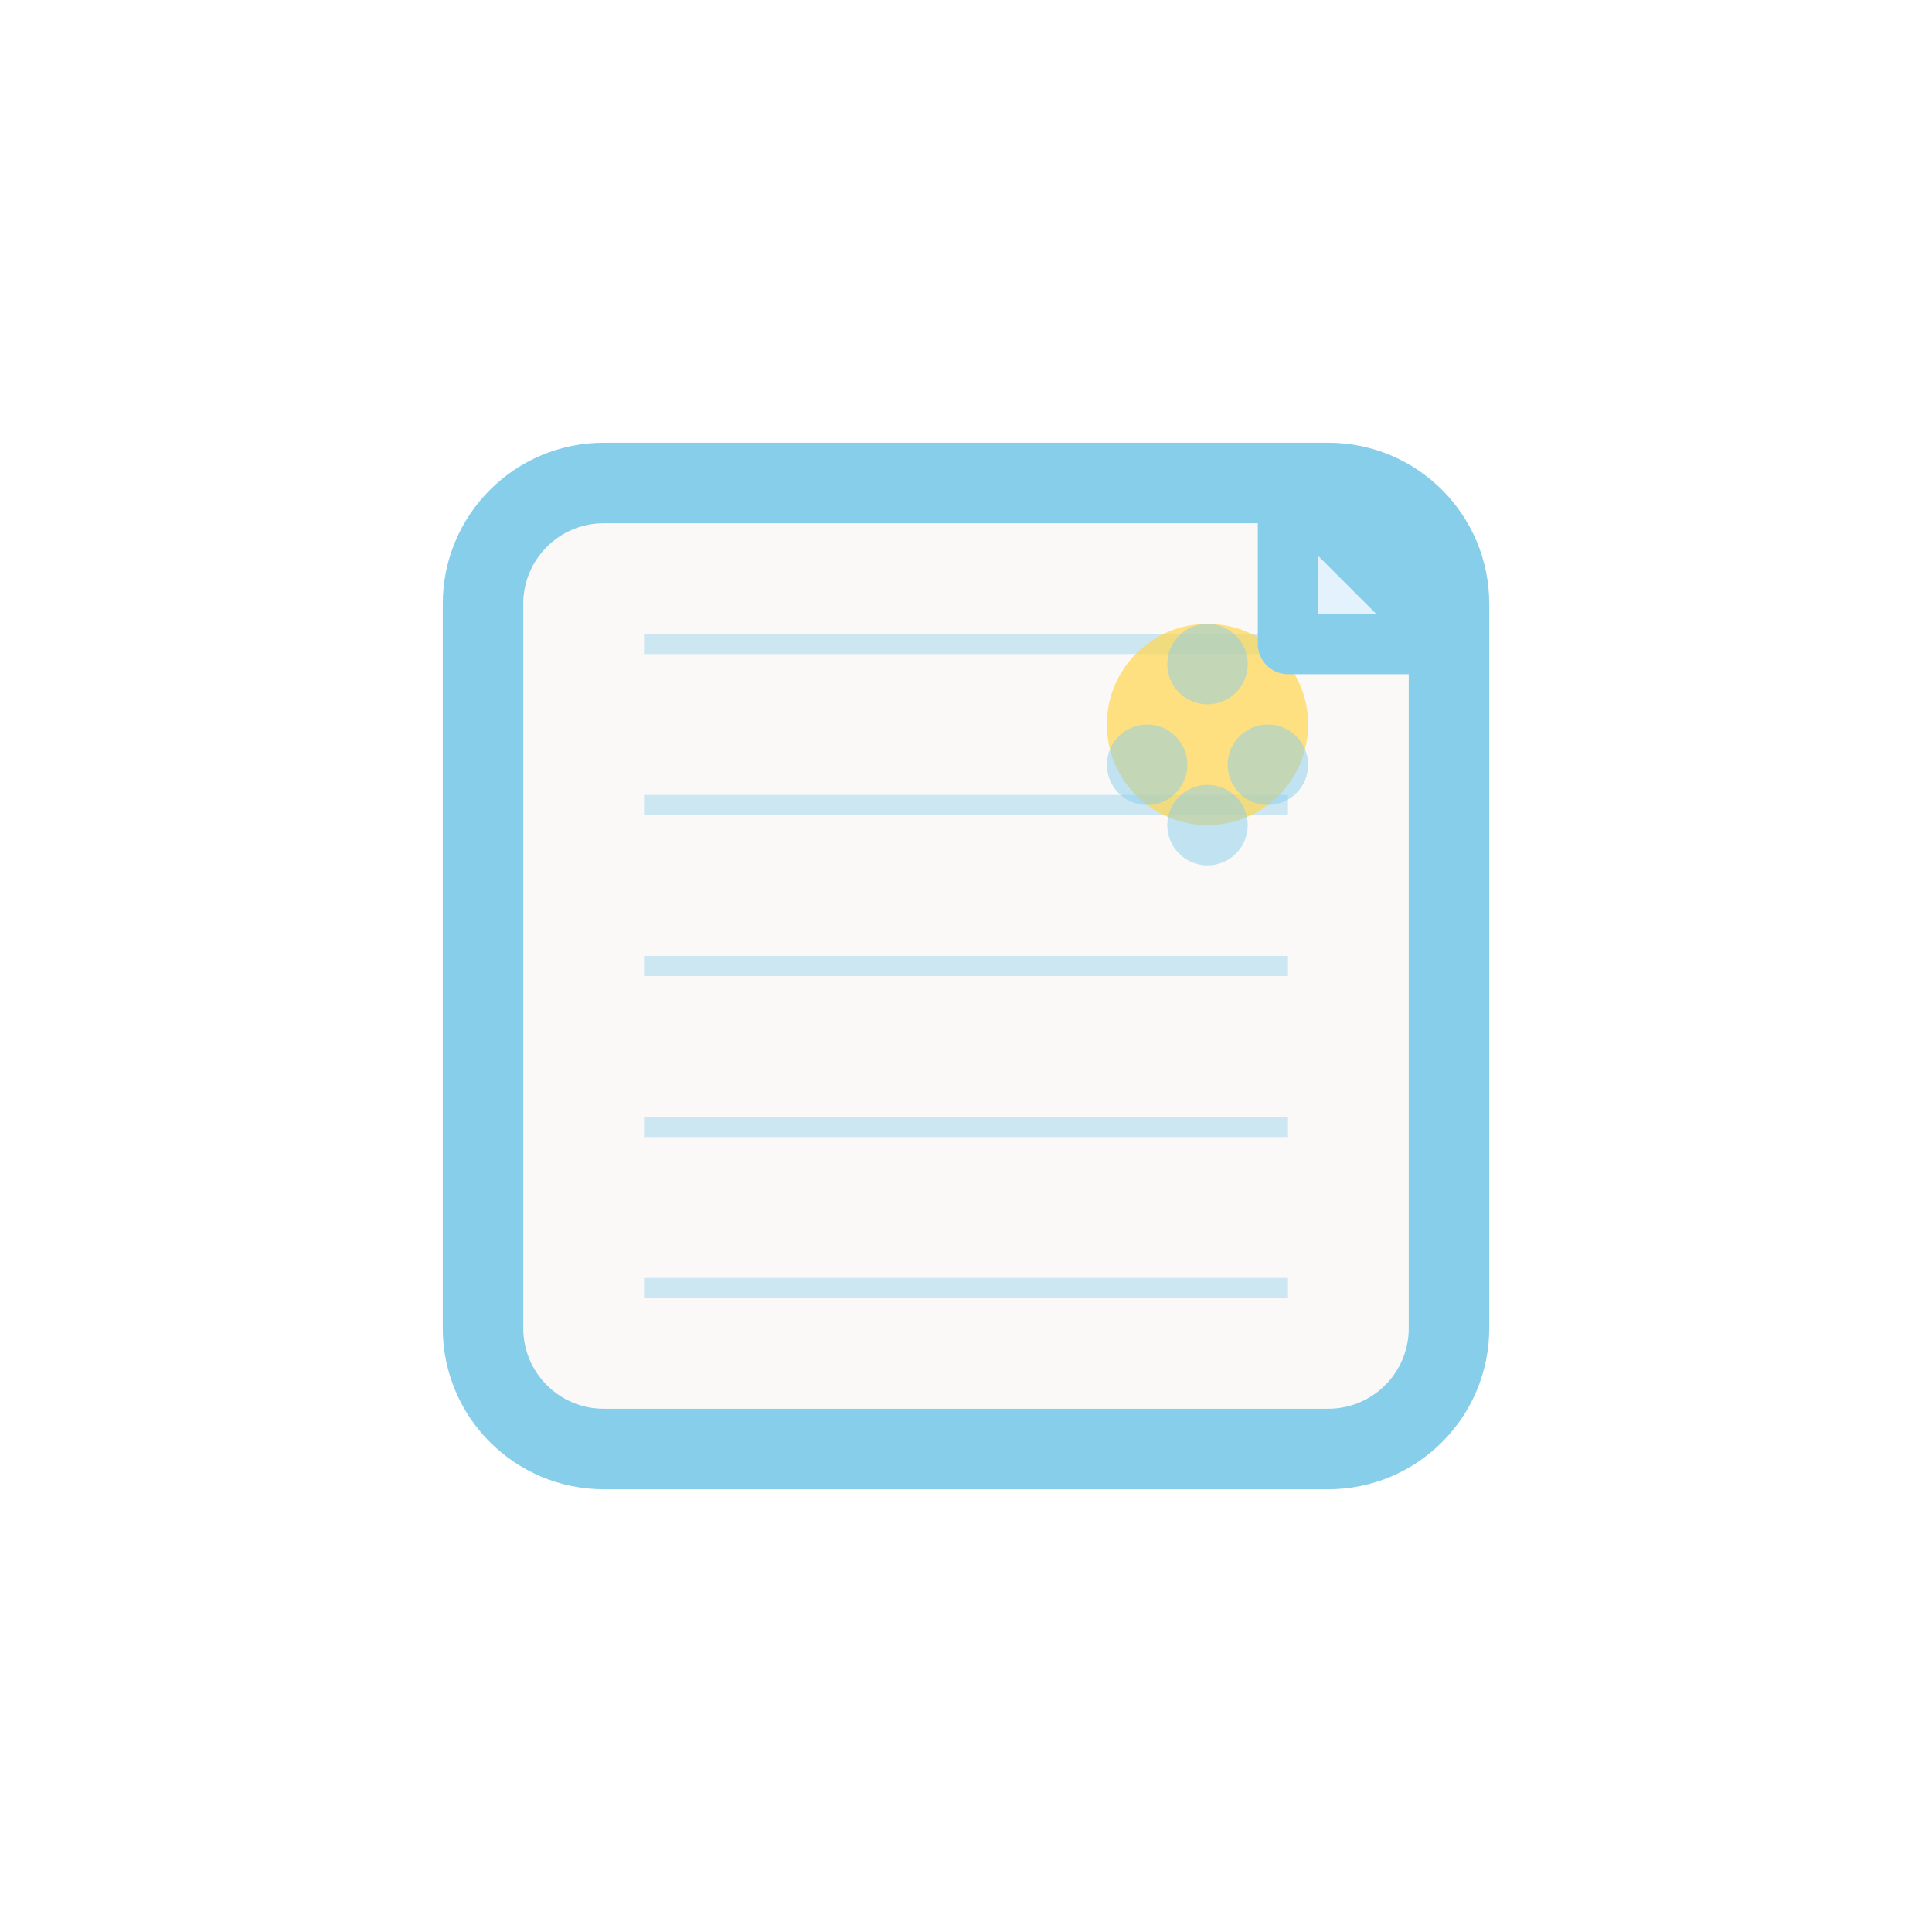
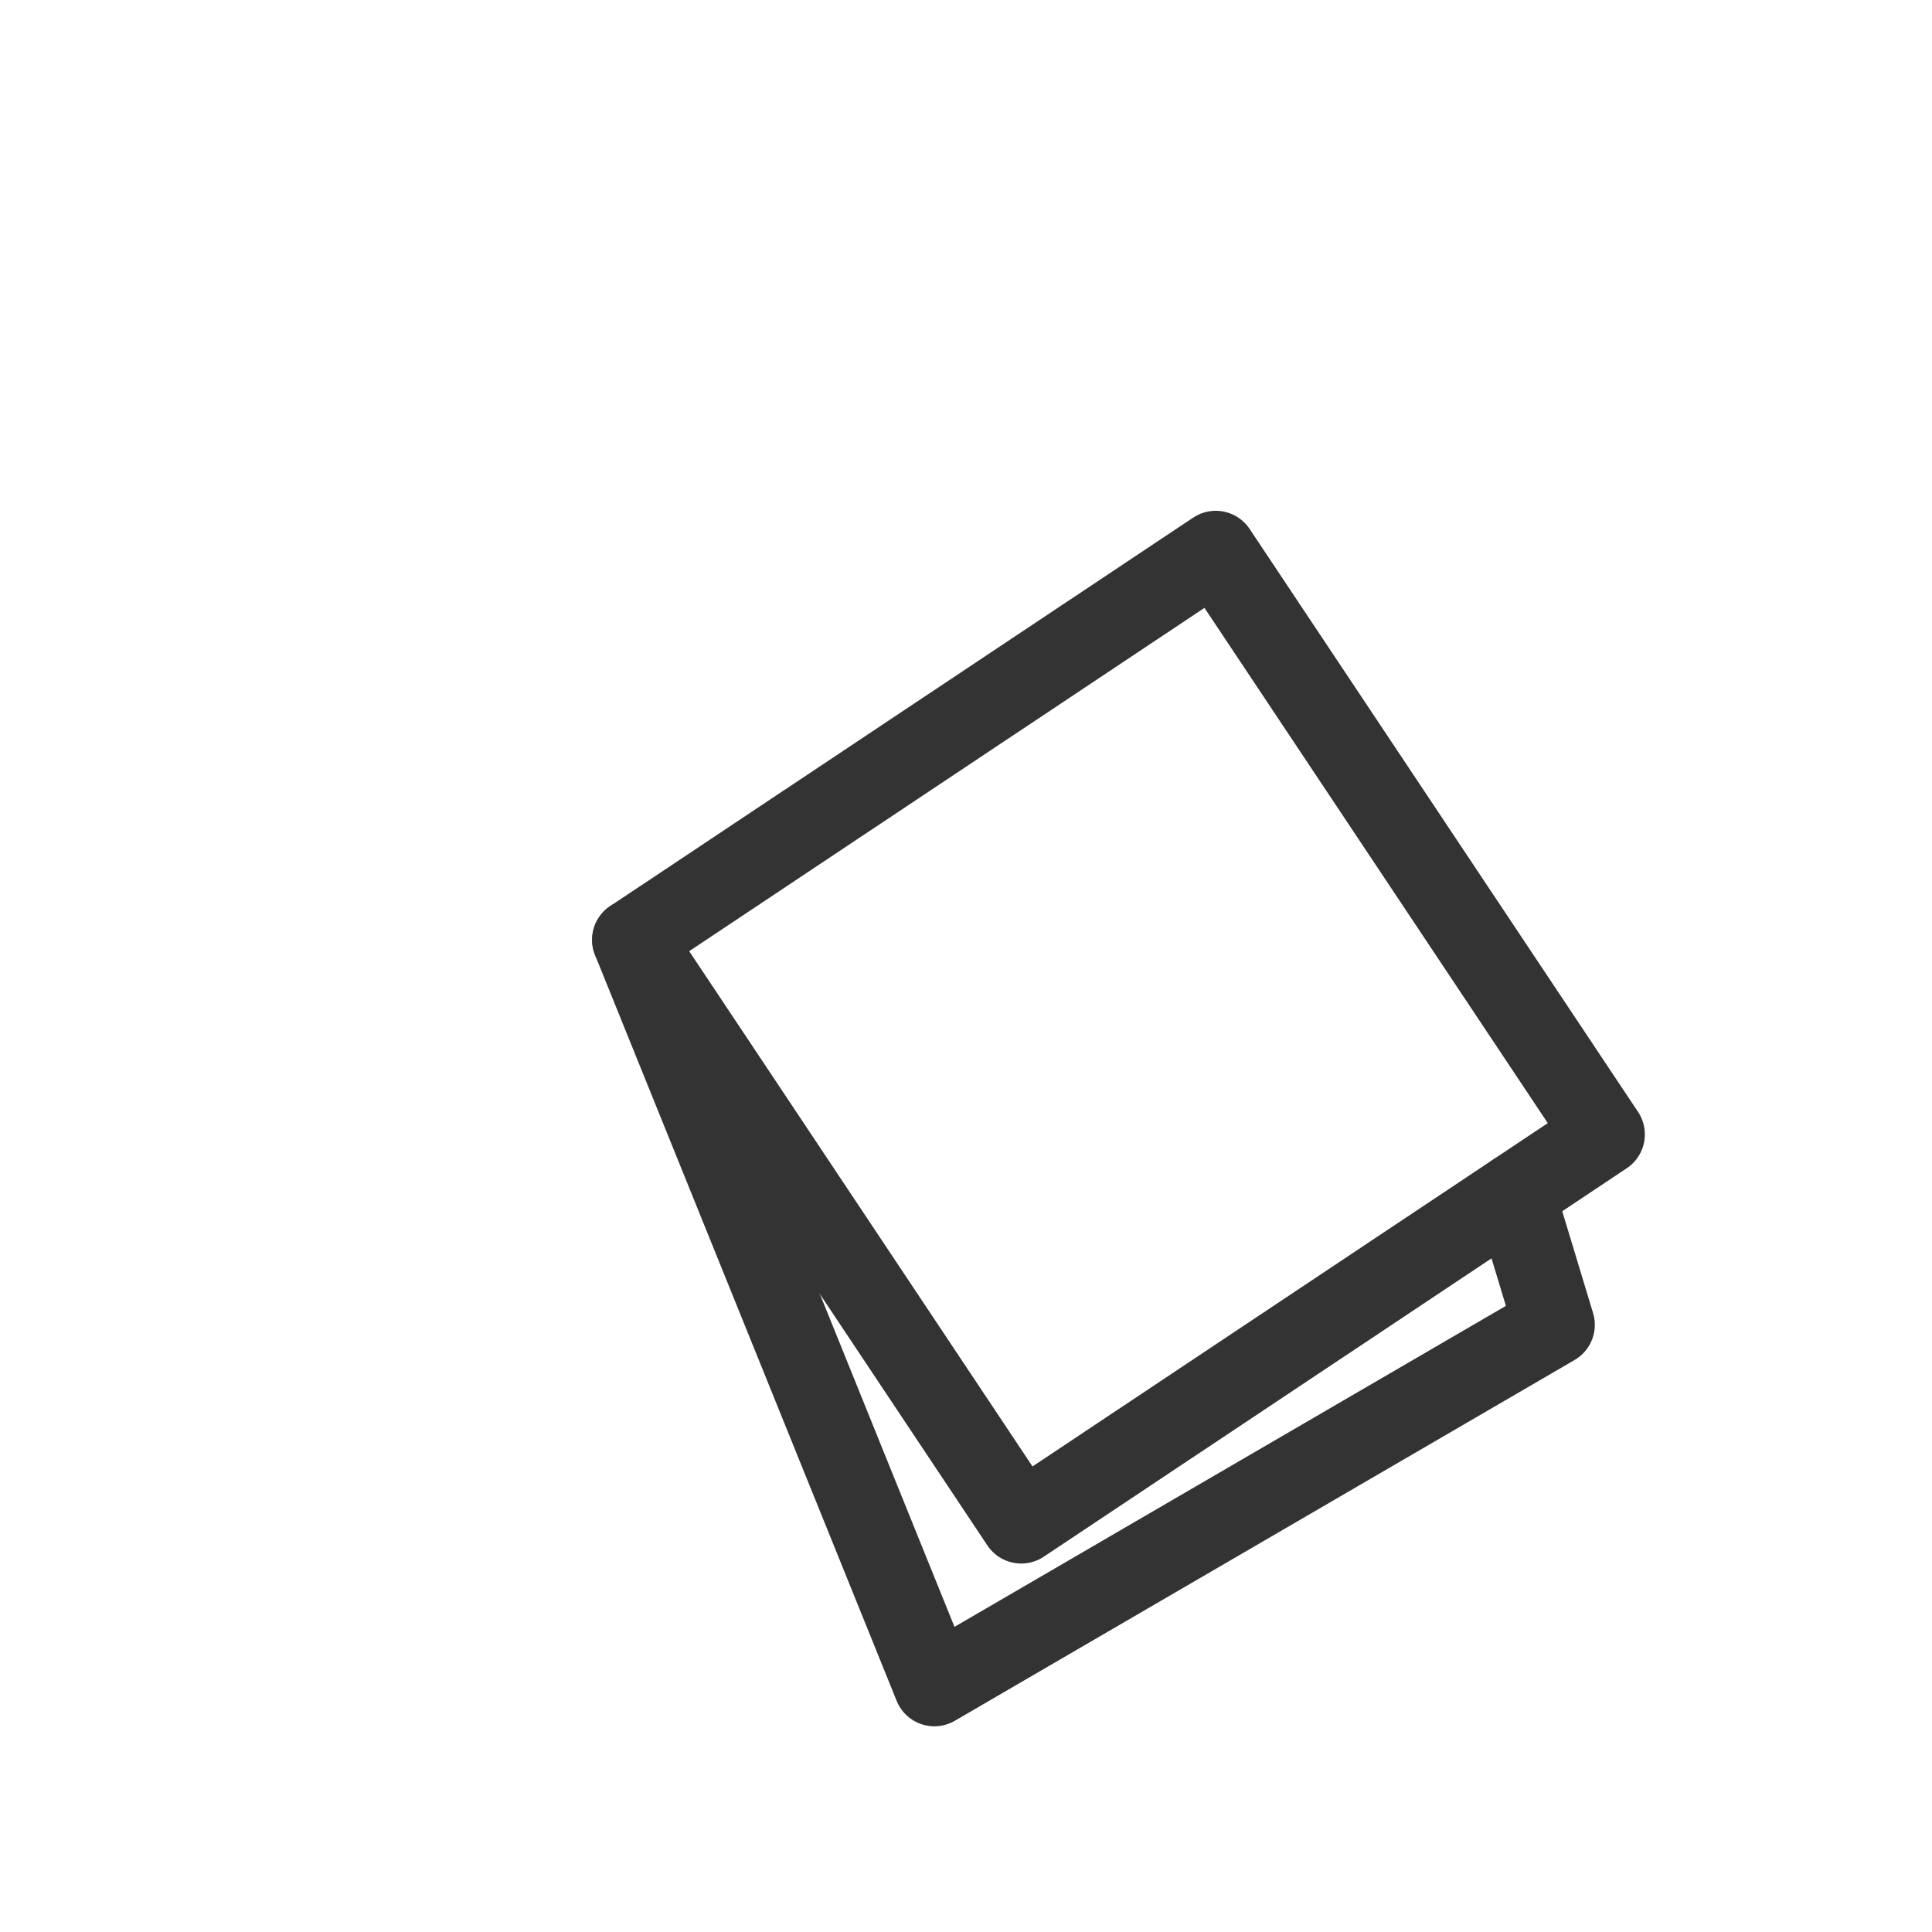
- <svg xmlns="http://www.w3.org/2000/svg" width="48" height="48" viewBox="0 0 48 48" fill="none">
-   <g transform="translate(10, 10)">
-     <rect x="2" y="2" width="24" height="24" rx="3" fill="#faf9f7" stroke="#87ceeb" stroke-width="2" stroke-linecap="round" stroke-linejoin="round" />
-     <path d="M6 6 L22 6 M6 10 L22 10 M6 14 L22 14 M6 18 L22 18 M6 22 L22 22" stroke="#87ceeb" stroke-width="0.5" opacity="0.4" />
-     <circle cx="20" cy="8" r="2.5" fill="#ffd54f" opacity="0.7" />
-     <circle cx="18.5" cy="9" r="1" fill="#87ceeb" opacity="0.5" />
-     <circle cx="21.5" cy="9" r="1" fill="#87ceeb" opacity="0.5" />
-     <circle cx="20" cy="10.5" r="1" fill="#87ceeb" opacity="0.5" />
-     <circle cx="20" cy="6.5" r="1" fill="#87ceeb" opacity="0.5" />
-     <path d="M22 2 L26 6 L22 6 Z" fill="#e3f2fd" stroke="#87ceeb" stroke-width="1.5" stroke-linecap="round" stroke-linejoin="round" />
+ <svg xmlns="http://www.w3.org/2000/svg" version="1.1" id="レイヤー_1" x="0px" y="0px" width="600px" height="600px" viewBox="40 40 190 190" style="enable-background:new 0 0 300 300;" xml:space="preserve">
+   <style type="text/css">
+ 	.st0{fill:none;stroke:#333333;stroke-width:8;stroke-linecap:round;stroke-linejoin:round;stroke-miterlimit:10;}
+ </style>
+   <g>
+     <rect x="115.55" y="107.55" transform="matrix(0.8322 -0.5545 0.5545 0.8322 -53.5656 107.0019)" class="st0" width="68.89" height="68.89" />
+     <polyline class="st0" points="102.23,132.43 131.89,205.77 192.84,170.29 188.95,157.44  " />
  </g>
</svg>
